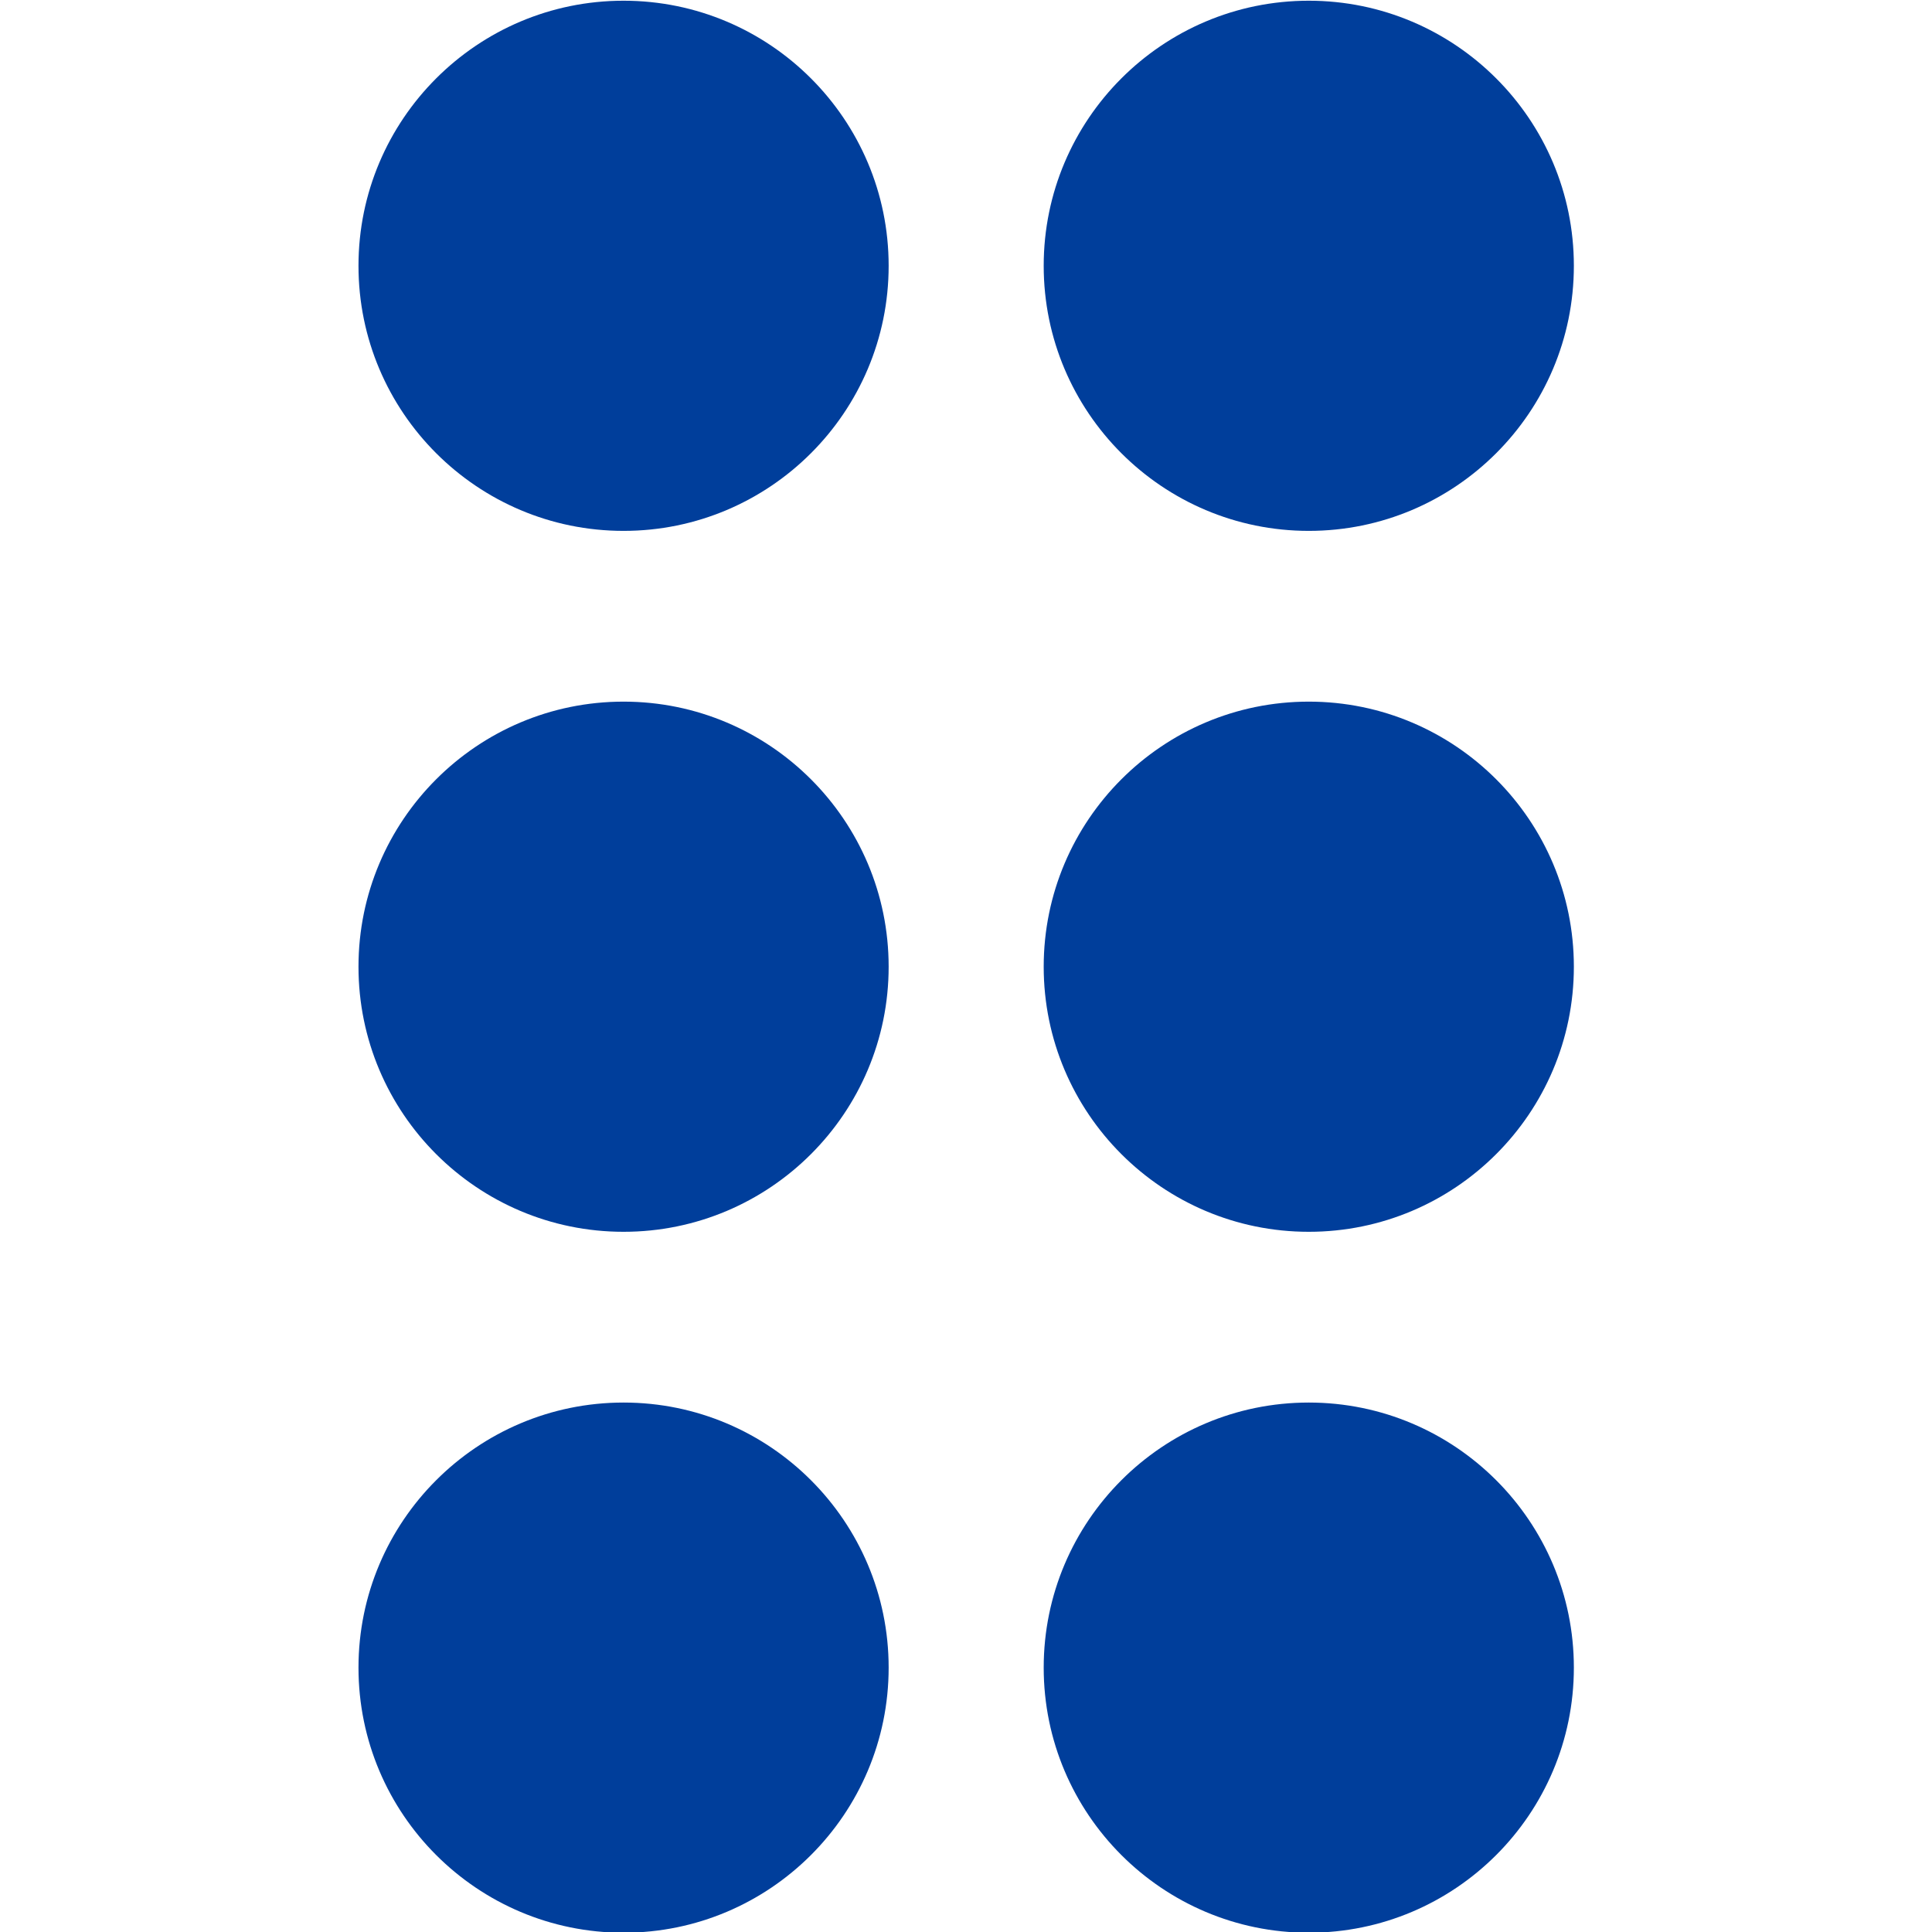
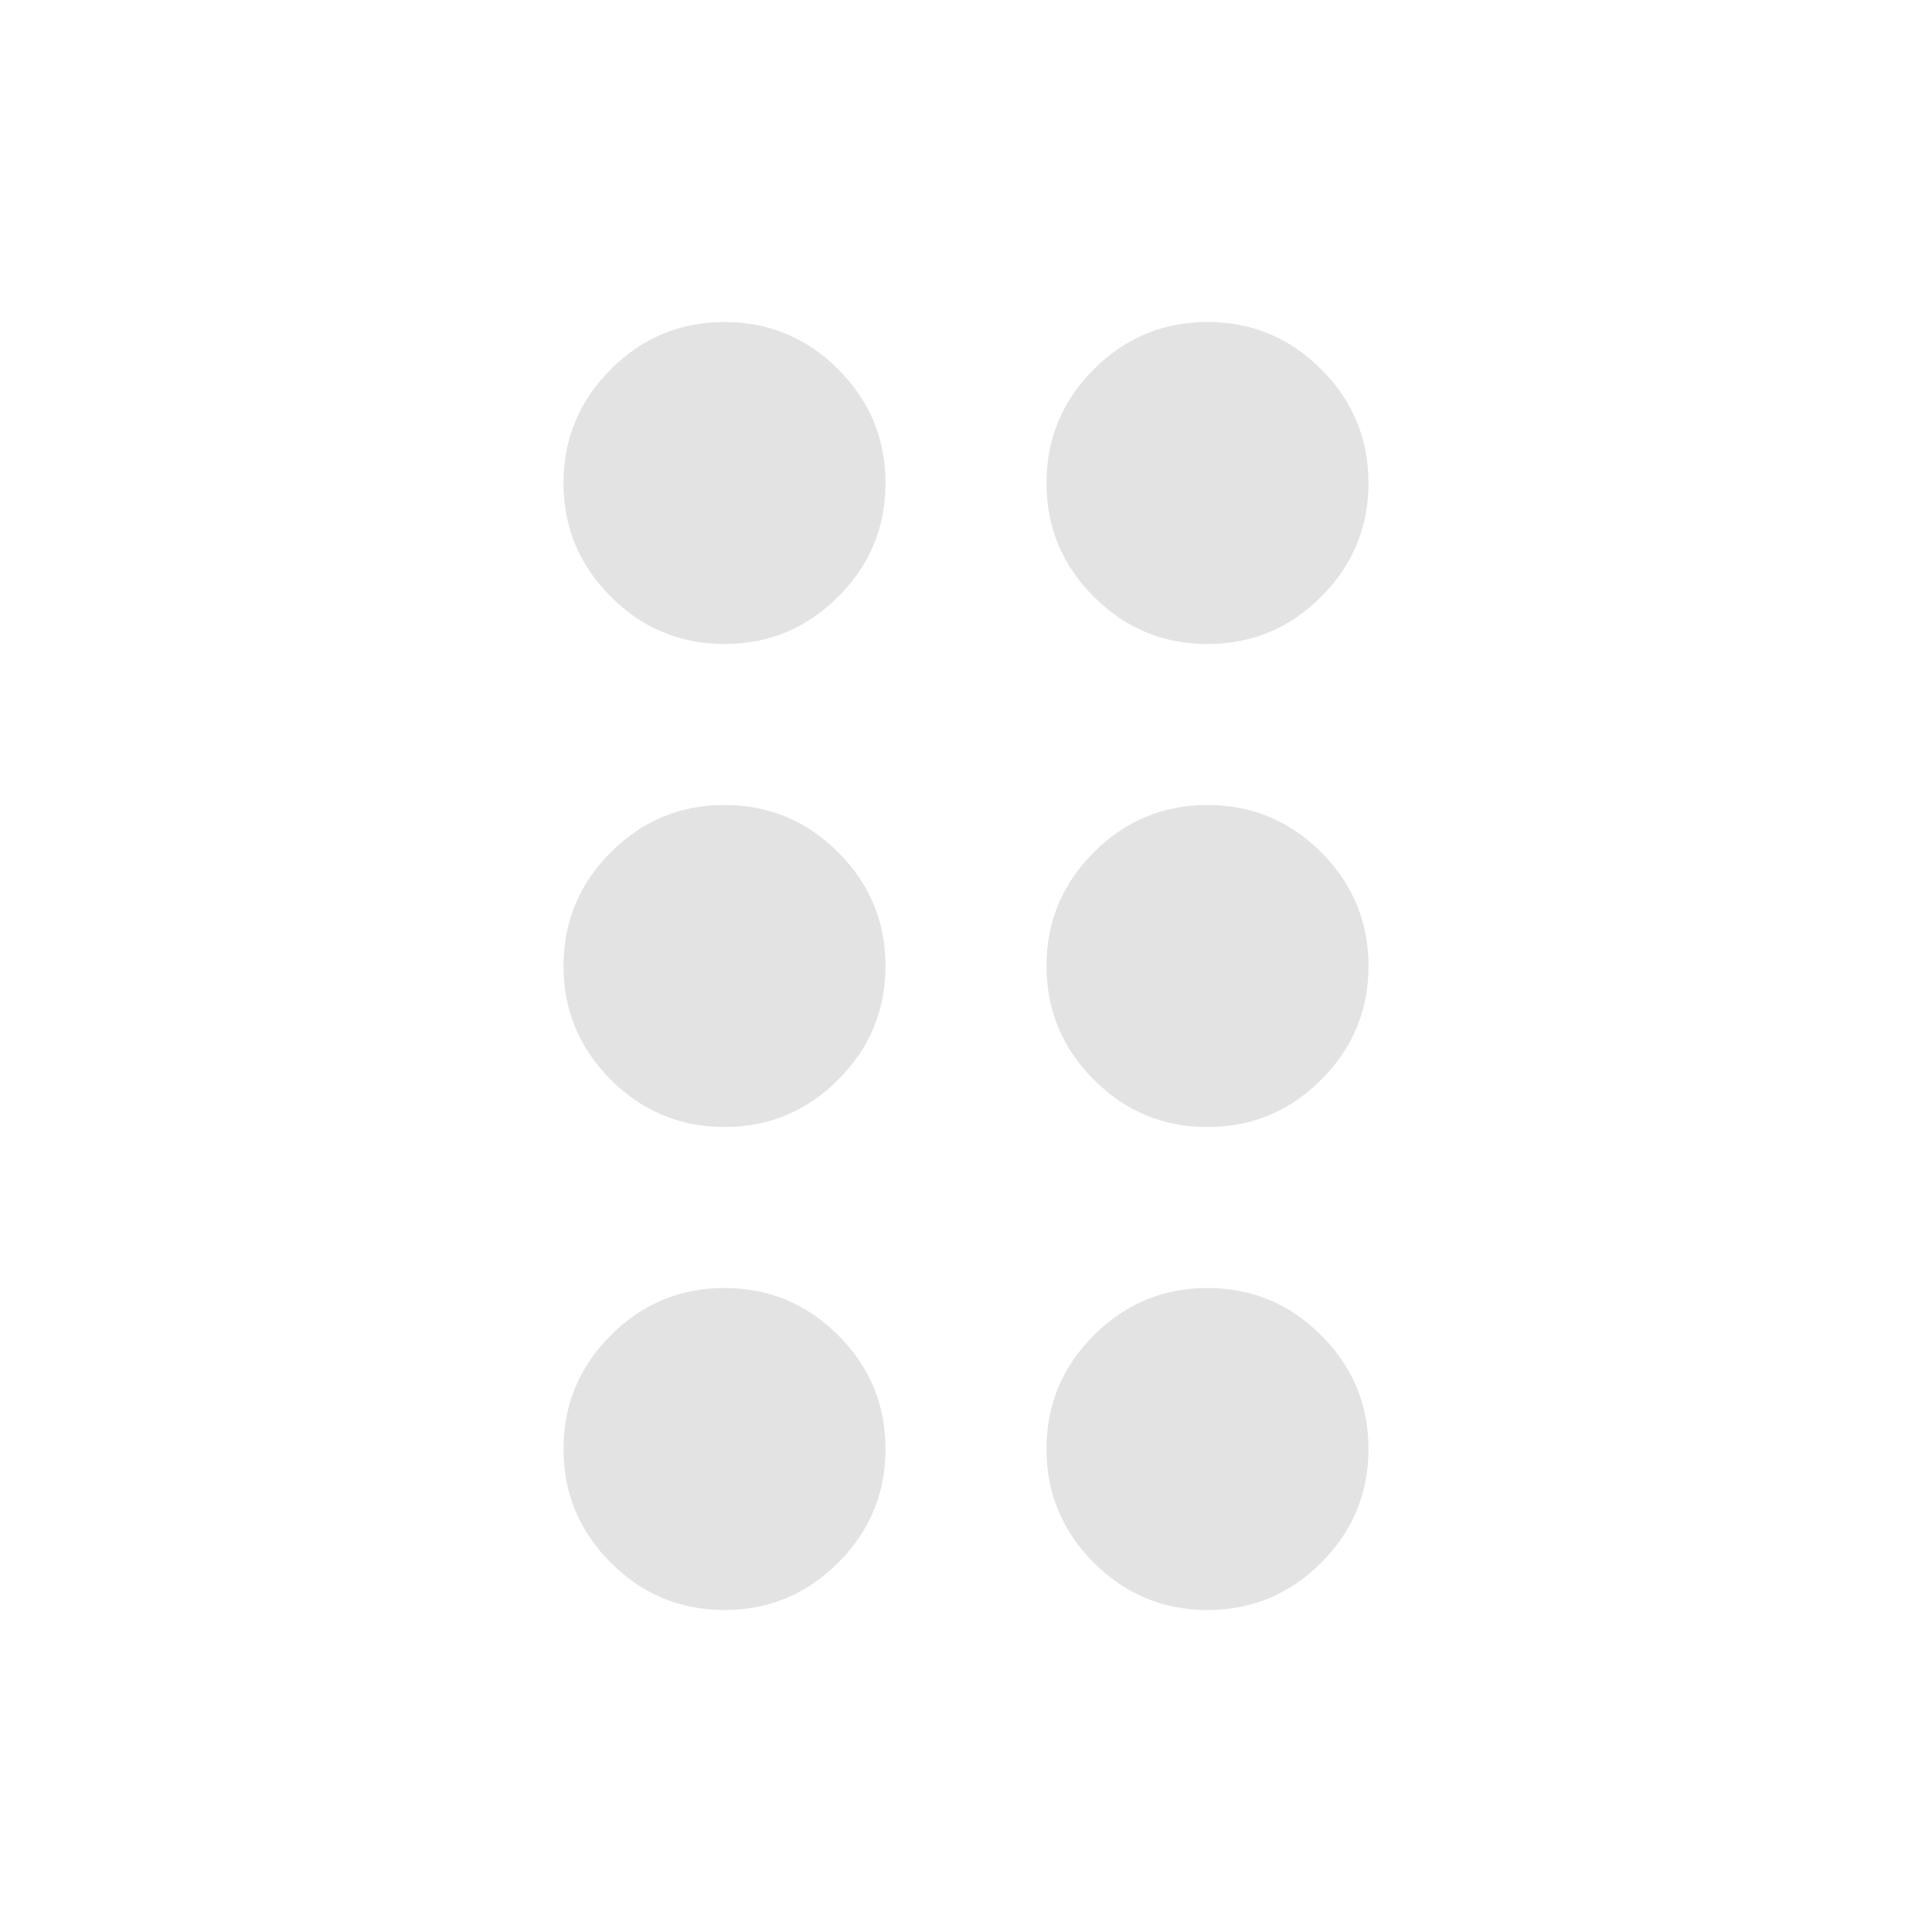
- <svg xmlns="http://www.w3.org/2000/svg" width="100%" height="100%" viewBox="0 0 1000 1000" version="1.1" xml:space="preserve" style="fill-rule:evenodd;clip-rule:evenodd;stroke-linejoin:round;stroke-miterlimit:2;">
-   <g transform="matrix(1,0,0,1,-3264,-3507)">
-     <g id="column_move" transform="matrix(1,0,0,1,3264.09,3507.37)">
-       <rect x="0" y="0" width="1000" height="1000" style="fill:none;" />
-       <g transform="matrix(1,0,0,1,40.126,0)">
-         <path d="M282.542,0C358.268,0 419.748,61.48 419.748,137.206C419.748,212.933 358.268,274.413 282.542,274.413C206.815,274.413 145.335,212.933 145.335,137.206C145.335,61.48 206.815,0 282.542,0ZM282.542,362.794C358.268,362.794 419.748,424.274 419.748,500C419.748,575.726 358.268,637.206 282.542,637.206C206.815,637.206 145.335,575.726 145.335,500C145.335,424.274 206.815,362.794 282.542,362.794ZM282.542,725.587C358.268,725.587 419.748,787.067 419.748,862.794C419.748,938.52 358.268,1000 282.542,1000C206.815,1000 145.335,938.52 145.335,862.794C145.335,787.067 206.815,725.587 282.542,725.587ZM637.206,0C712.933,0 774.413,61.48 774.413,137.206C774.413,212.933 712.933,274.413 637.206,274.413C561.48,274.413 500,212.933 500,137.206C500,61.48 561.48,0 637.206,0ZM637.206,362.794C712.933,362.794 774.413,424.274 774.413,500C774.413,575.726 712.933,637.206 637.206,637.206C561.48,637.206 500,575.726 500,500C500,424.274 561.48,362.794 637.206,362.794ZM637.206,725.587C712.933,725.587 774.413,787.067 774.413,862.794C774.413,938.52 712.933,1000 637.206,1000C561.48,1000 500,938.52 500,862.794C500,787.067 561.48,725.587 637.206,725.587Z" style="fill:rgb(0,62,155);" />
-       </g>
-     </g>
-   </g>
+ <svg xmlns="http://www.w3.org/2000/svg" height="24px" viewBox="0 -960 960 960" width="24px" fill="#e3e3e3">
+   <path d="M360-160q-33 0-56.5-23.5T280-240q0-33 23.5-56.5T360-320q33 0 56.5 23.5T440-240q0 33-23.5 56.5T360-160Zm240 0q-33 0-56.5-23.5T520-240q0-33 23.5-56.5T600-320q33 0 56.5 23.5T680-240q0 33-23.5 56.5T600-160ZM360-400q-33 0-56.5-23.5T280-480q0-33 23.5-56.5T360-560q33 0 56.5 23.5T440-480q0 33-23.5 56.5T360-400Zm240 0q-33 0-56.5-23.5T520-480q0-33 23.5-56.5T600-560q33 0 56.5 23.5T680-480q0 33-23.5 56.5T600-400ZM360-640q-33 0-56.5-23.5T280-720q0-33 23.5-56.5T360-800q33 0 56.5 23.5T440-720q0 33-23.5 56.5T360-640Zm240 0q-33 0-56.5-23.5T520-720q0-33 23.5-56.5T600-800q33 0 56.5 23.5T680-720q0 33-23.5 56.5T600-640Z" />
</svg>
